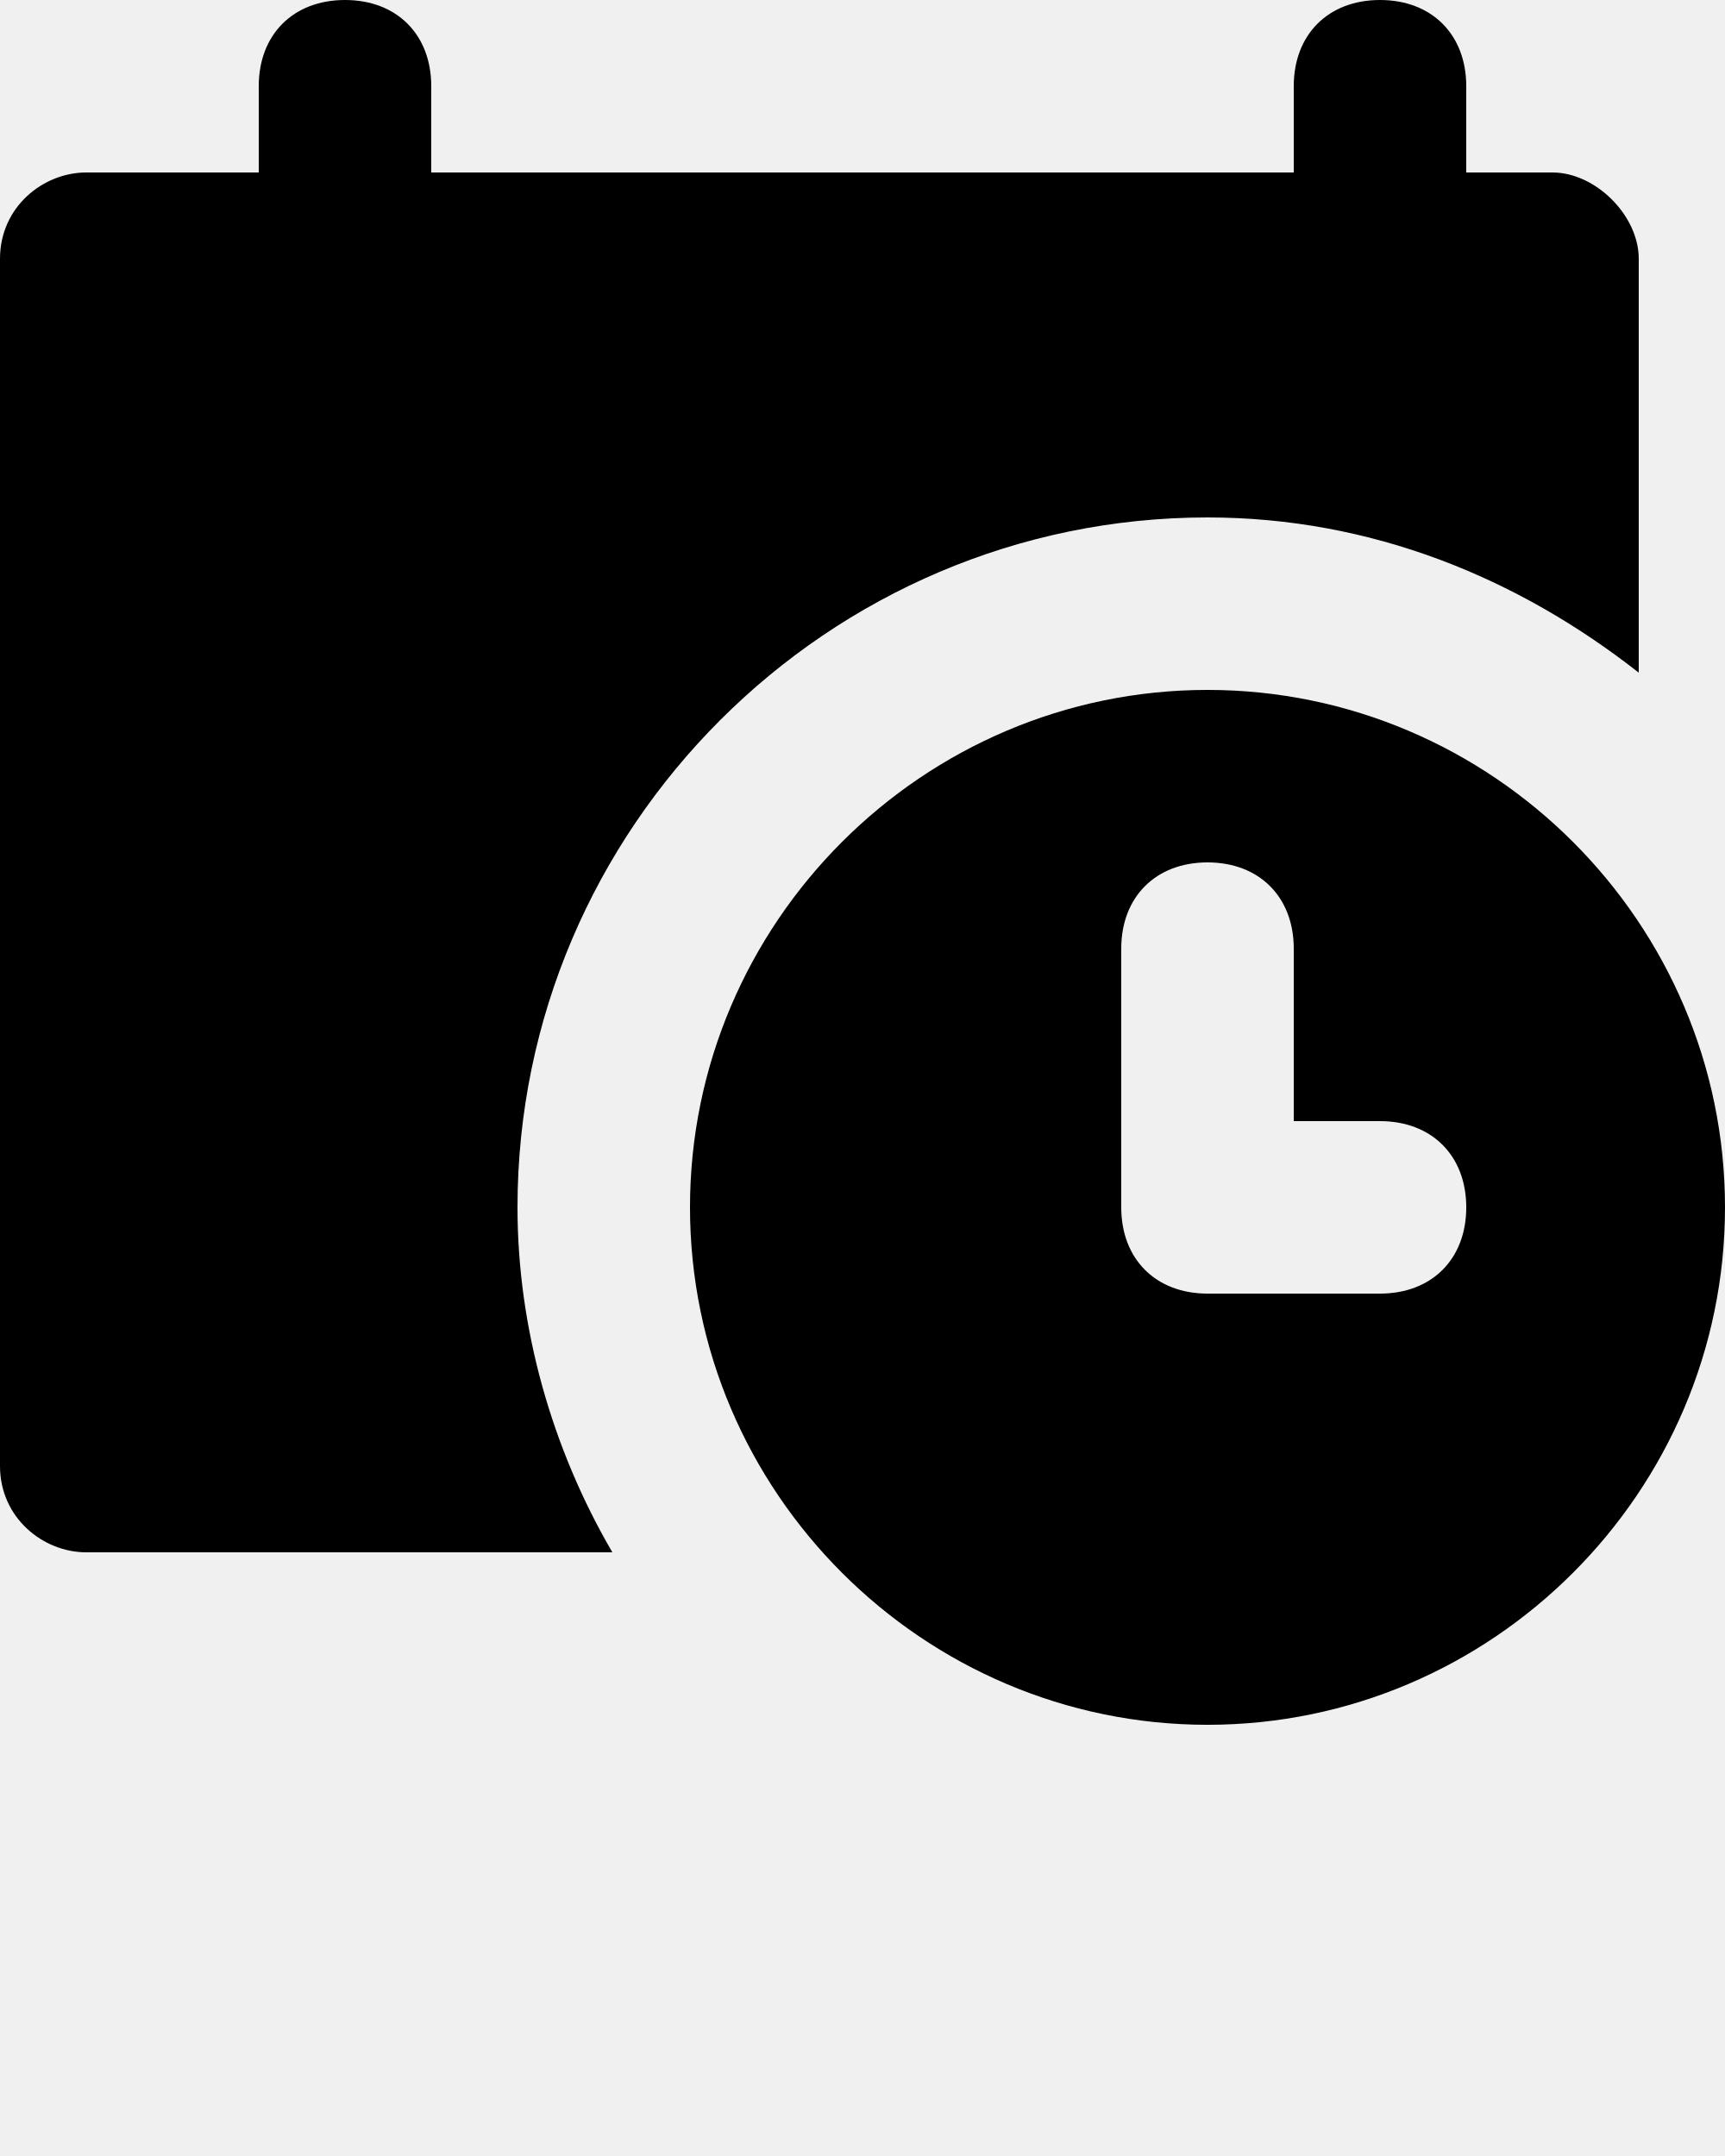
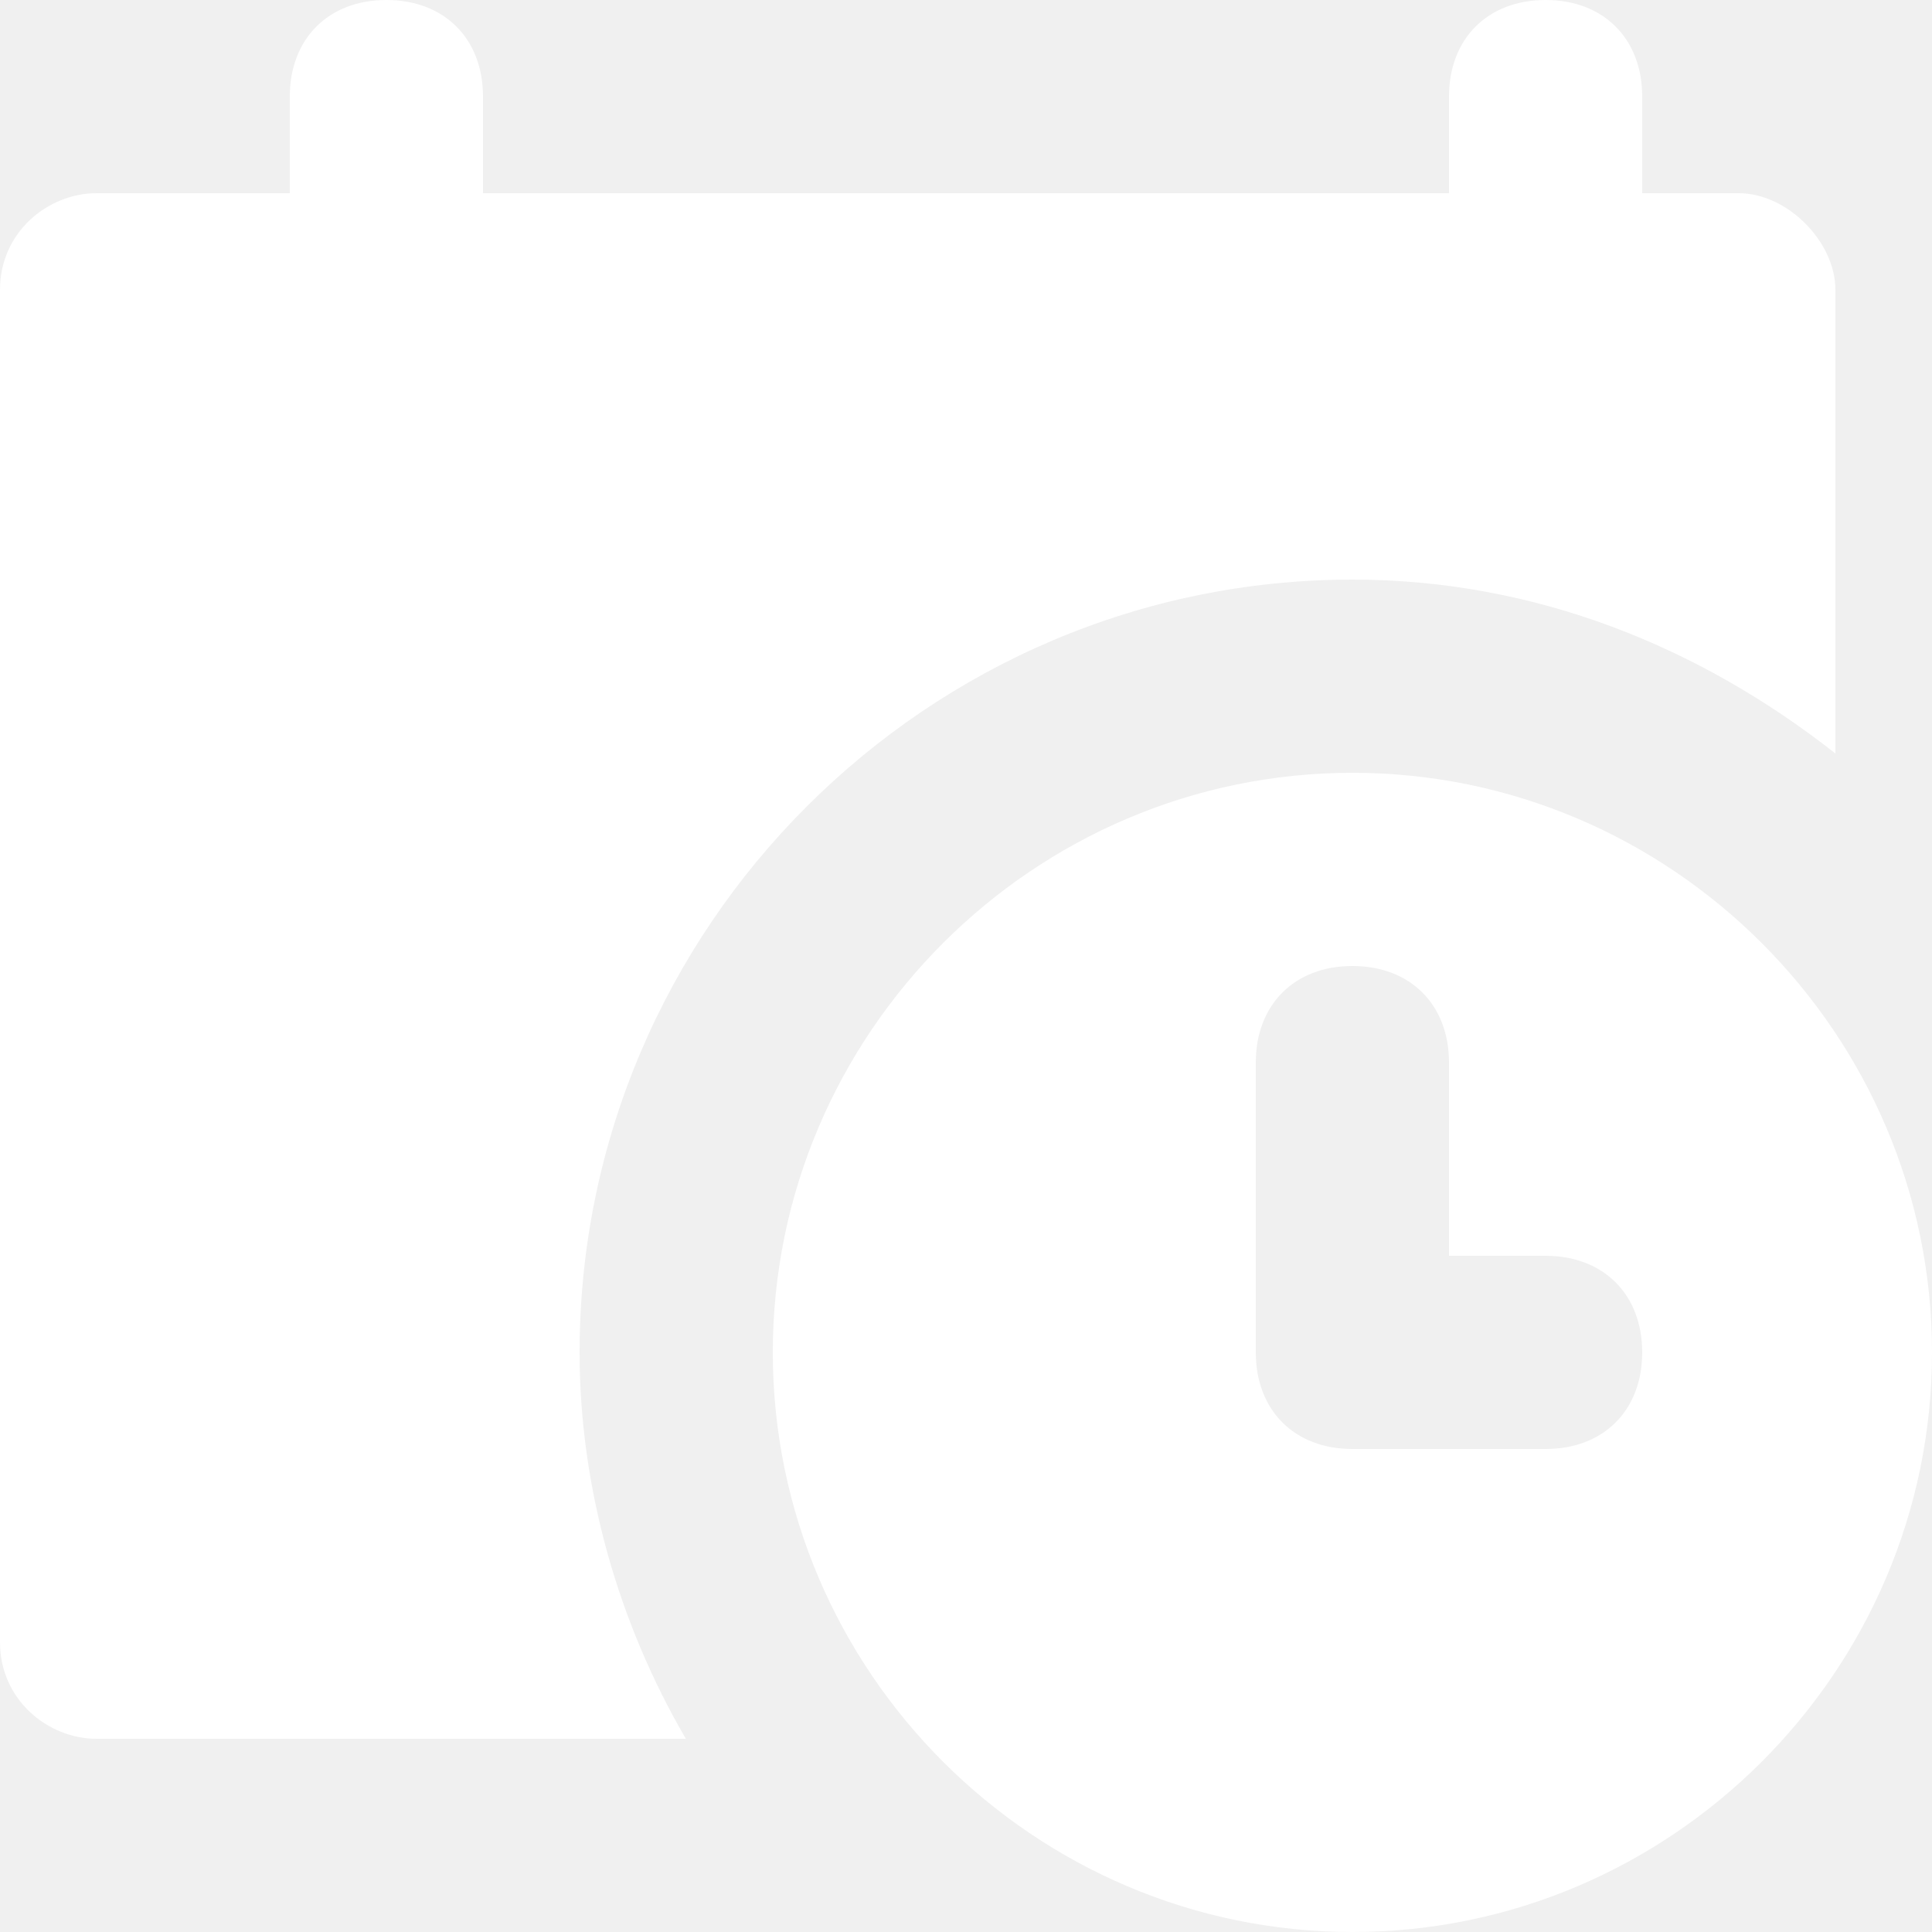
- <svg xmlns="http://www.w3.org/2000/svg" version="1.1" x="0px" y="0px" viewBox="0 0 20 25" style="enable-background:new 0 0 20 20;" xml:space="preserve">
+ <svg xmlns="http://www.w3.org/2000/svg" version="1.1" id="Layer_1" x="0px" y="0px" viewBox="0 0 20 20" style="enable-background:new 0 0 20 20;" xml:space="preserve">
  <style type="text/css">
- 	.st0{fill:none;stroke:#000000;stroke-miterlimit:10;}
+ 	.st0{fill:#FFFFFF;}
</style>
  <g>
-     <path d="M14,6c1.9,0,3.6,0.7,5,1.8V3c0-0.5-0.5-1-1-1h-1V1c0-0.6-0.4-1-1-1c-0.6,0-1,0.4-1,1v1H5V1c0-0.6-0.4-1-1-1   C3.4,0,3,0.4,3,1v1H1C0.5,2,0,2.4,0,3v14c0,0.6,0.5,1,1,1h6.1C6.4,16.8,6,15.4,6,14C6,9.6,9.6,6,14,6z" />
-     <path d="M14,8c-3.3,0-6,2.7-6,6s2.7,6,6,6s6-2.7,6-6S17.3,8,14,8z M16,15h-2c-0.6,0-1-0.4-1-1v-3c0-0.6,0.4-1,1-1s1,0.4,1,1v2h1   c0.6,0,1,0.4,1,1S16.6,15,16,15z" />
+     <path class="st0" d="M14,6c1.9,0,3.6,0.7,5,1.8V3c0-0.5-0.5-1-1-1h-1V1c0-0.6-0.4-1-1-1s-1,0.4-1,1v1H5V1c0-0.6-0.4-1-1-1   S3,0.4,3,1v1H1C0.5,2,0,2.4,0,3v14c0,0.6,0.5,1,1,1h6.1C6.4,16.8,6,15.4,6,14C6,9.6,9.6,6,14,6z" />
+     <path class="st0" d="M14,8c-3.3,0-6,2.7-6,6s2.7,6,6,6s6-2.7,6-6S17.3,8,14,8z M16,15h-2c-0.6,0-1-0.4-1-1v-3c0-0.6,0.4-1,1-1   s1,0.4,1,1v2h1c0.6,0,1,0.4,1,1S16.6,15,16,15z" />
  </g>
-   <text x="0" y="35" fill="#000000" font-size="5px" font-weight="bold" font-family="'Helvetica Neue', Helvetica, Arial-Unicode, Arial, Sans-serif">Created by ProSymbols</text>
-   <text x="0" y="40" fill="#000000" font-size="5px" font-weight="bold" font-family="'Helvetica Neue', Helvetica, Arial-Unicode, Arial, Sans-serif">from the Noun Project</text>
</svg>
